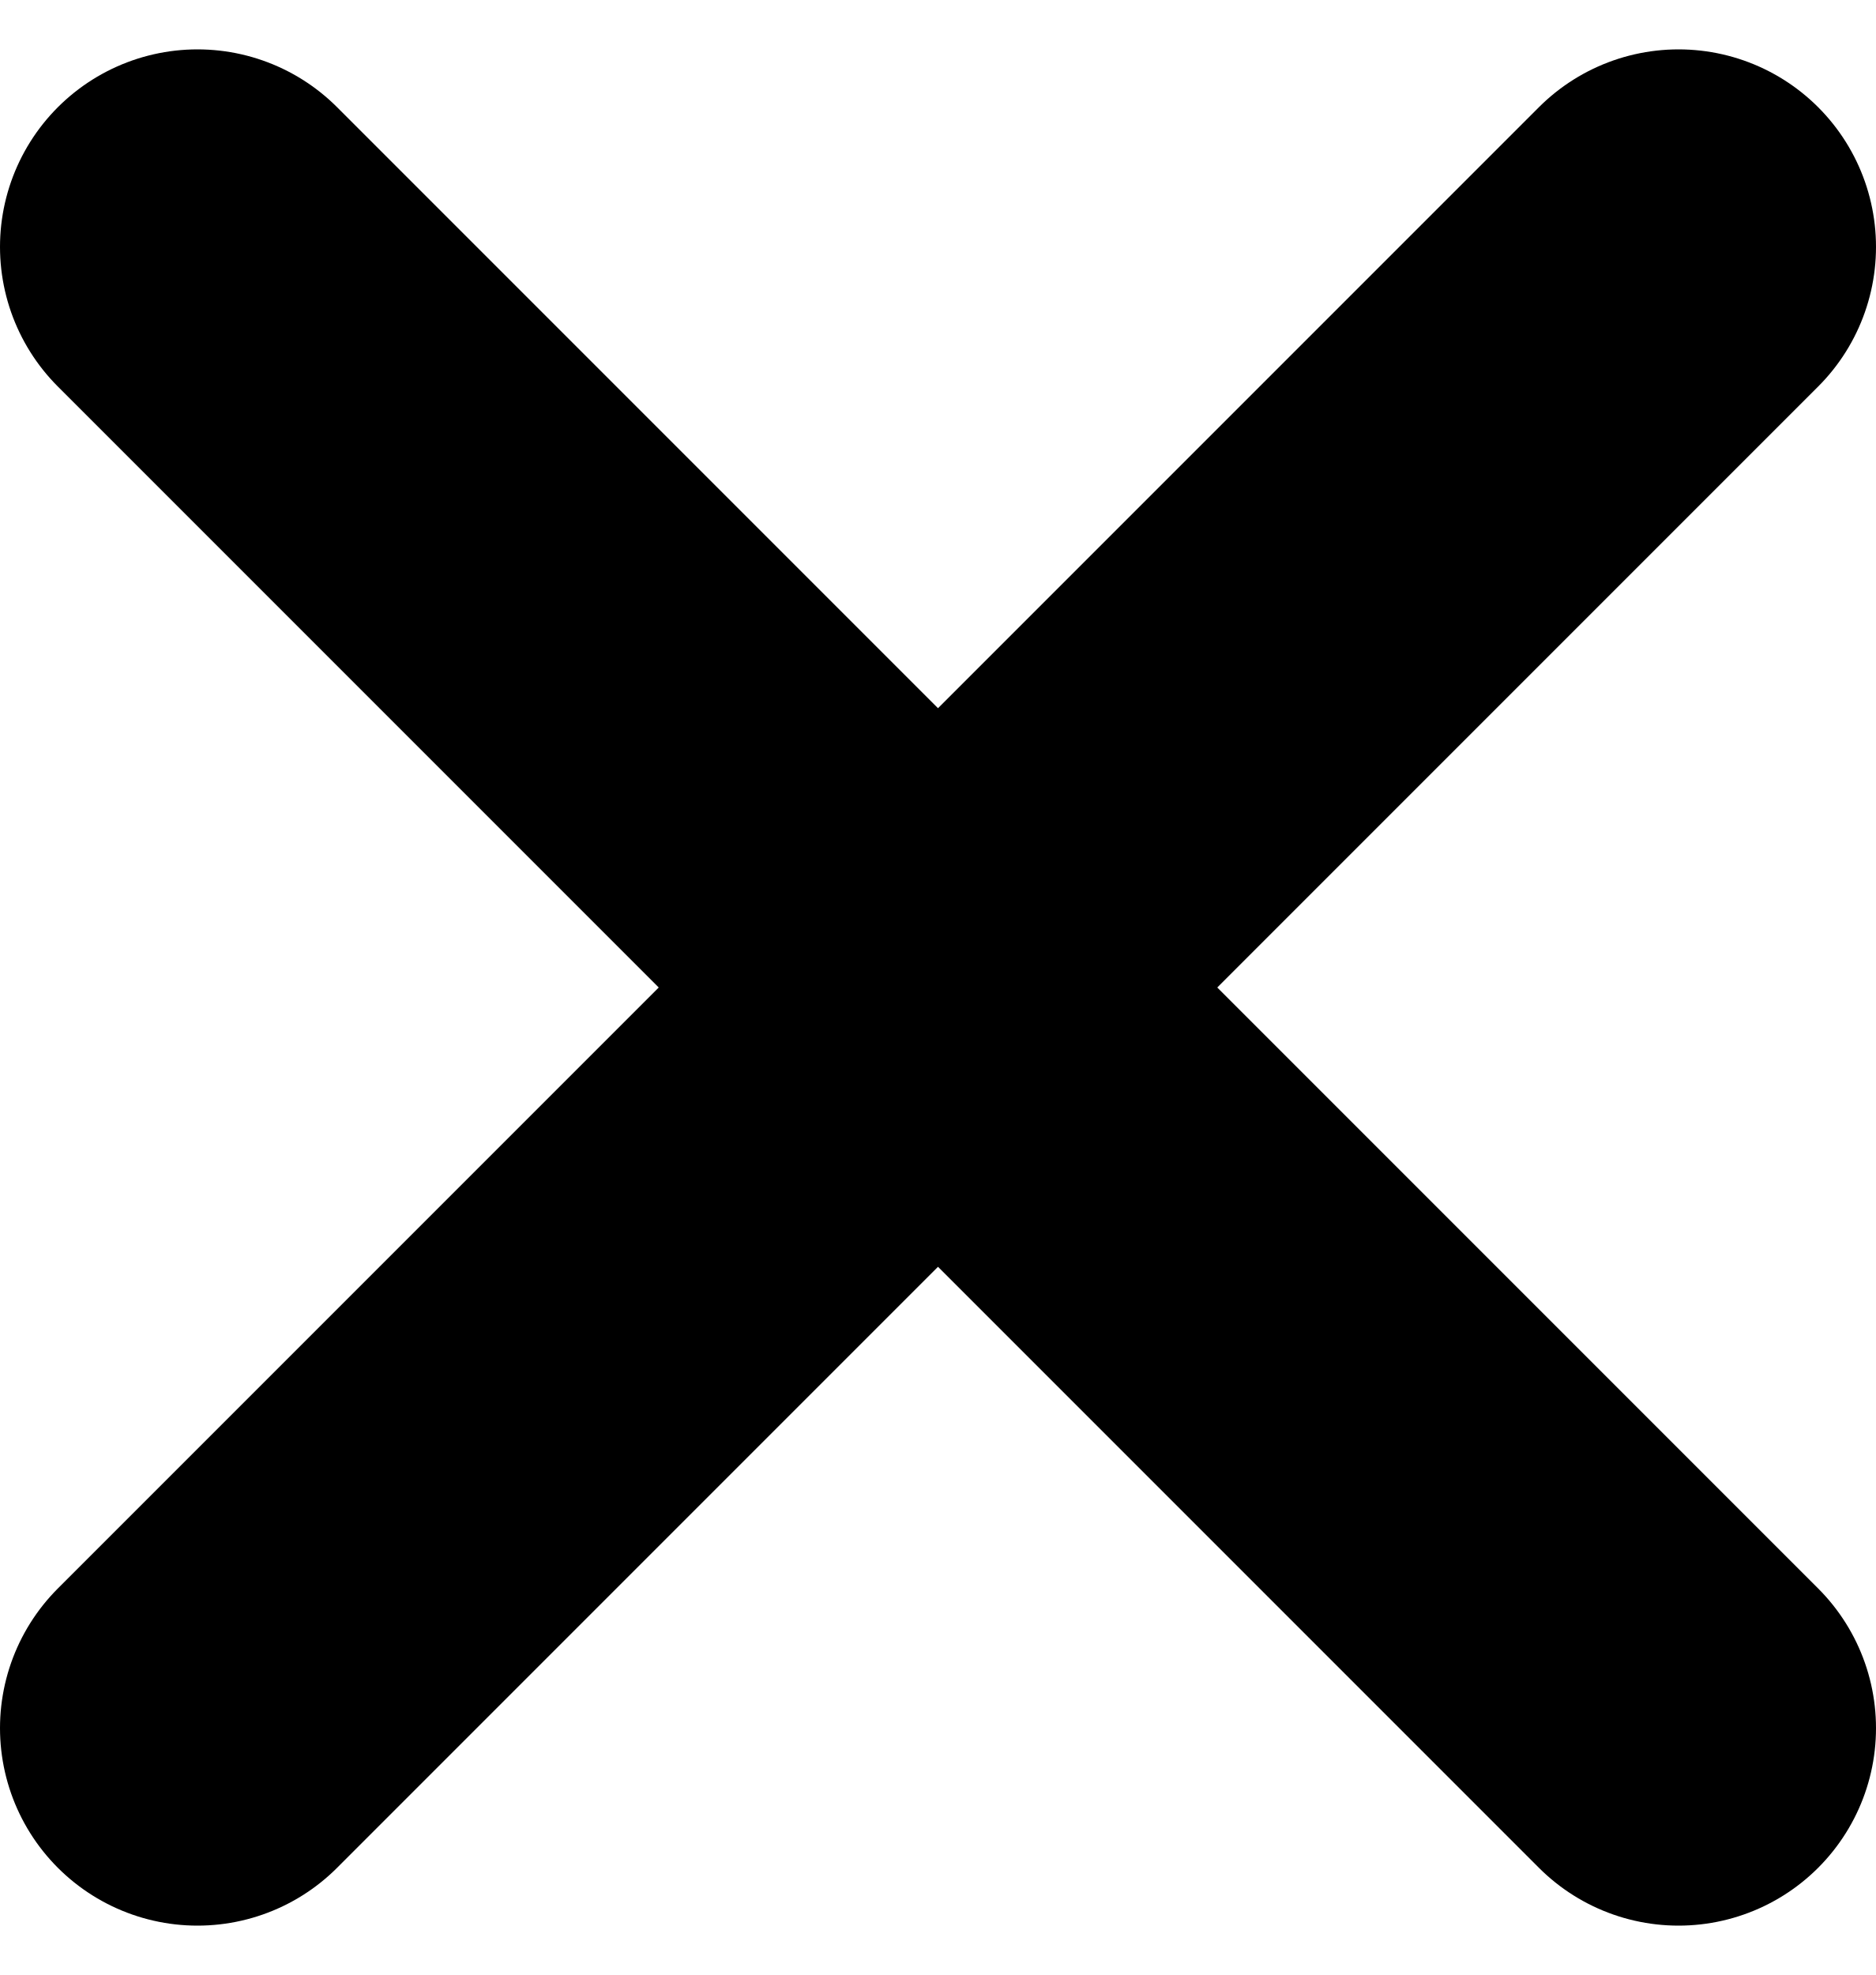
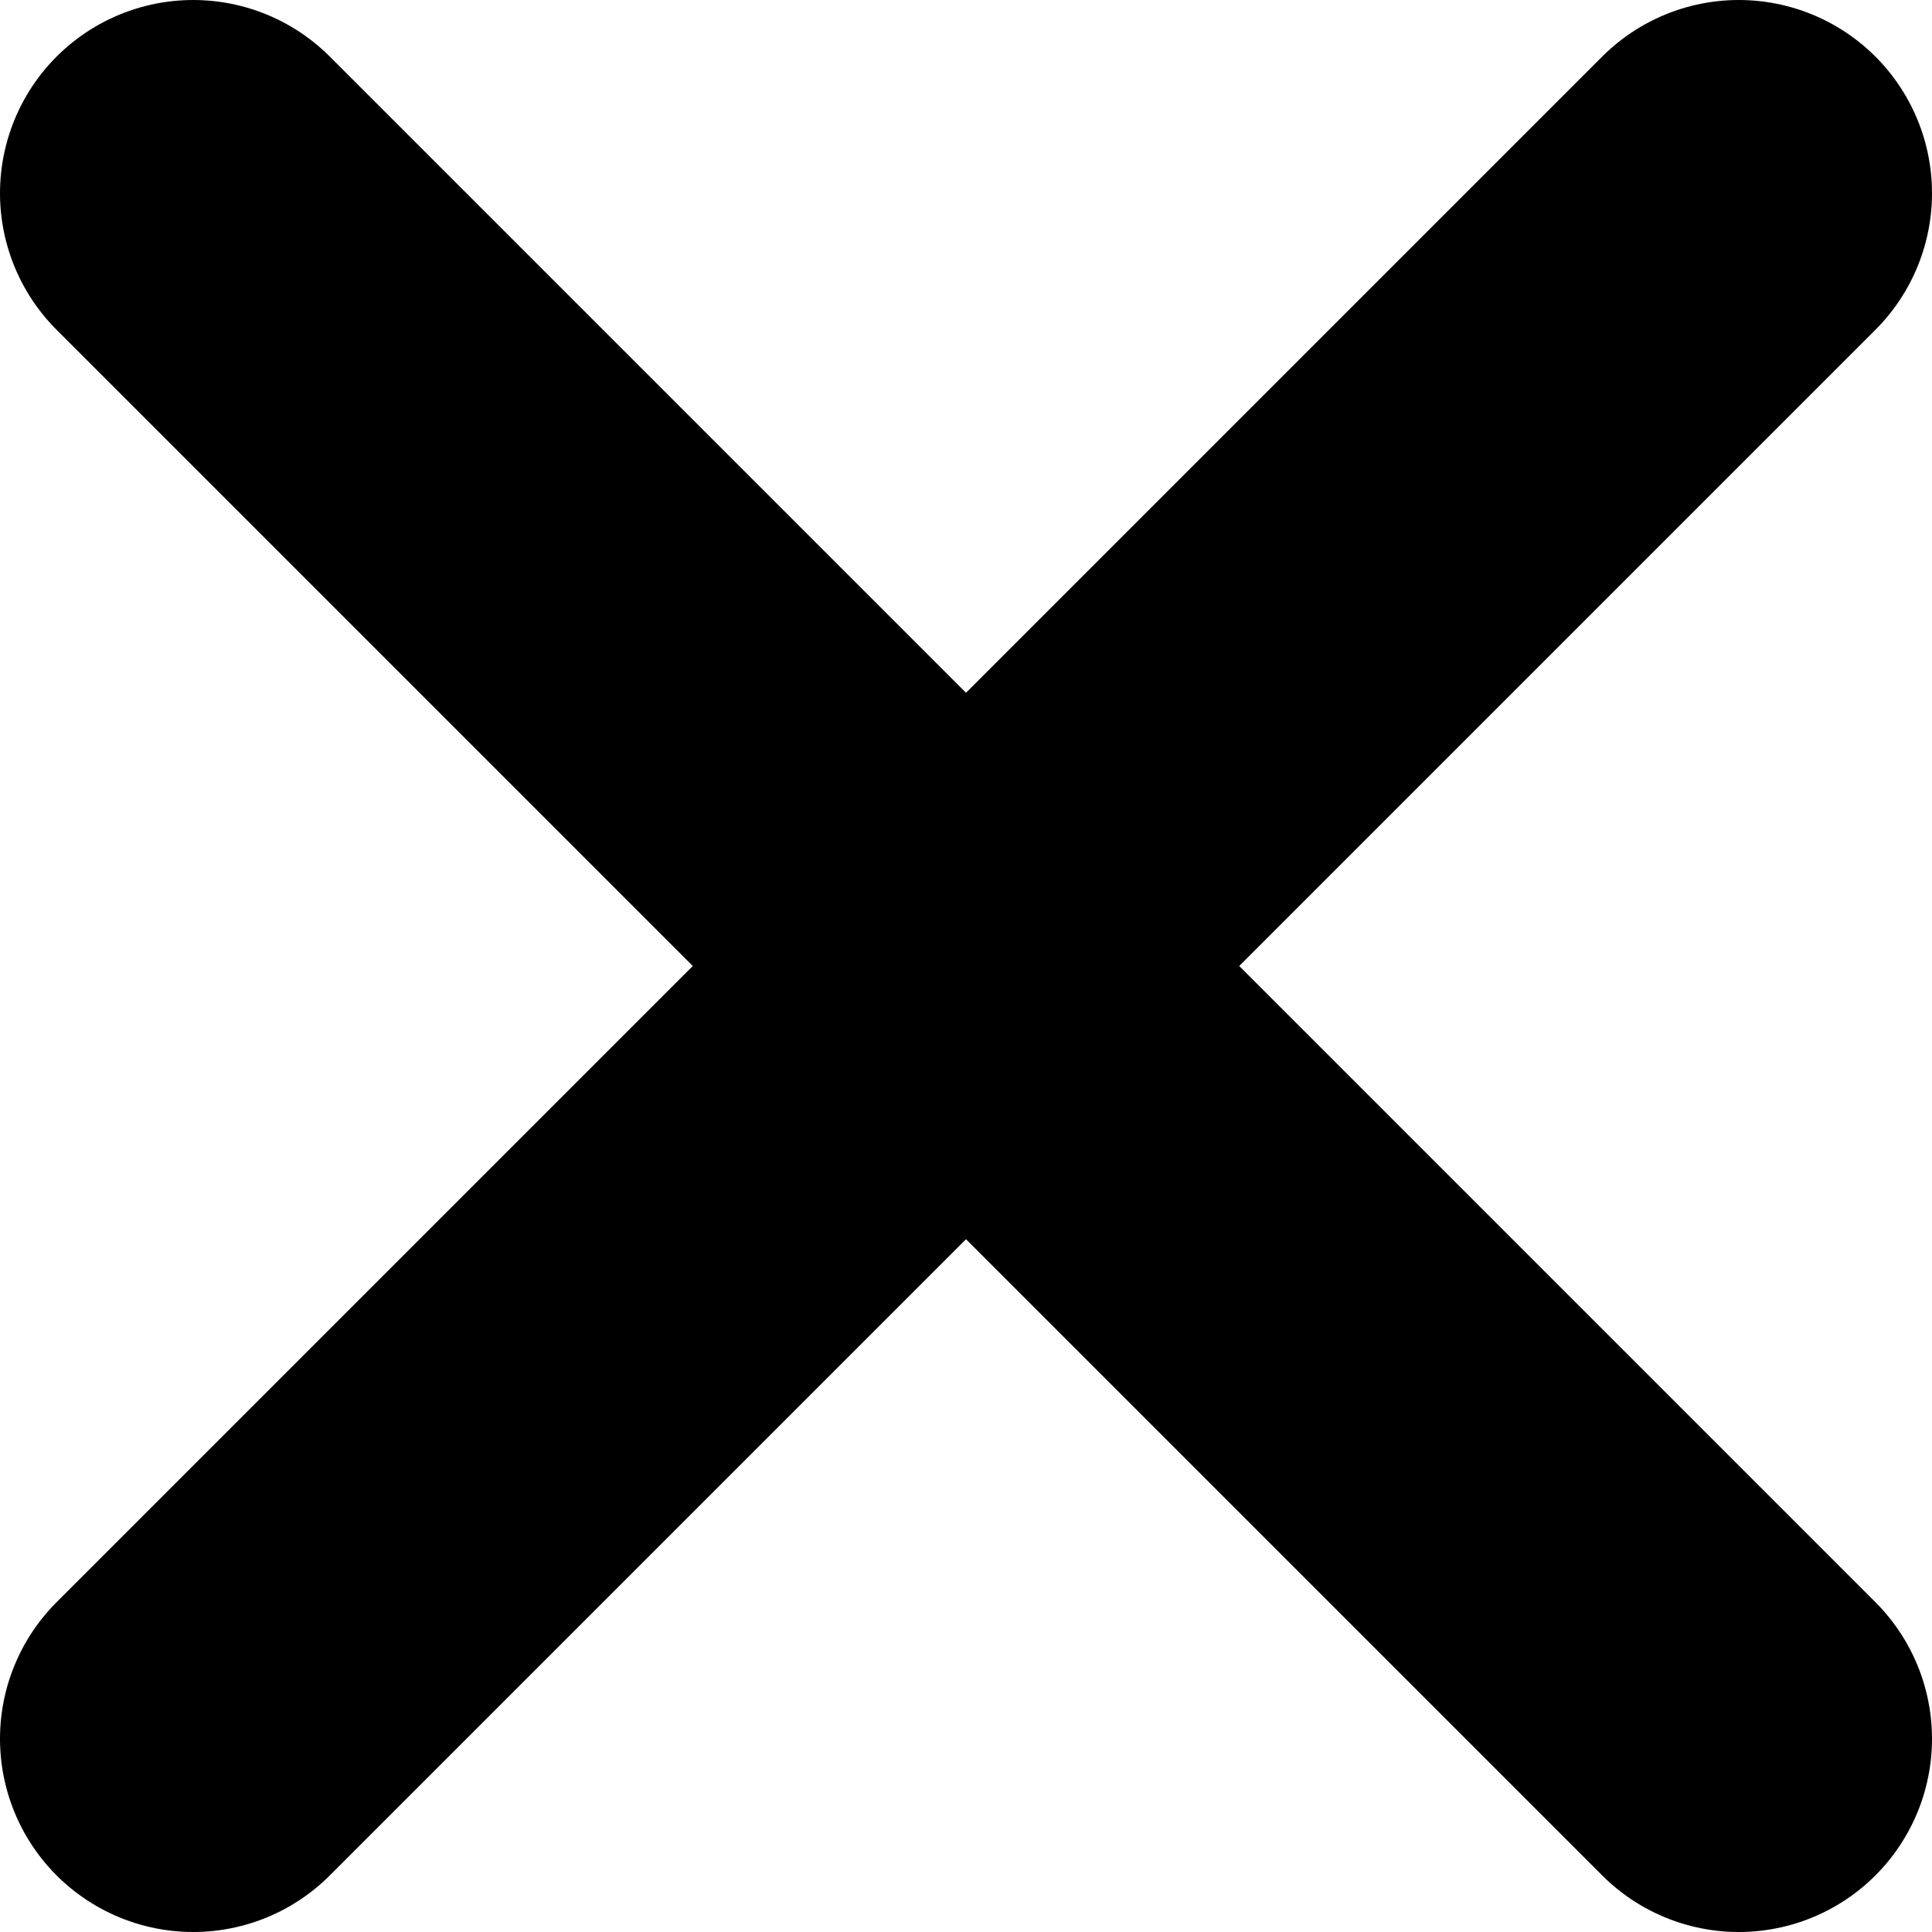
- <svg xmlns="http://www.w3.org/2000/svg" width="19" height="20" viewBox="0 0 19 20" fill="none">
-   <path d="M17 2.5L2 17.5M2 2.5L17 17.5" stroke="black" stroke-width="4" stroke-linecap="round" stroke-linejoin="round" />
+ <svg xmlns="http://www.w3.org/2000/svg" width="20" height="20" viewBox="0 0 20 20" fill="none">
+   <path d="M18 2L2 18M2 2L18 18" stroke="black" stroke-width="4" stroke-linecap="round" stroke-linejoin="round" />
</svg>
